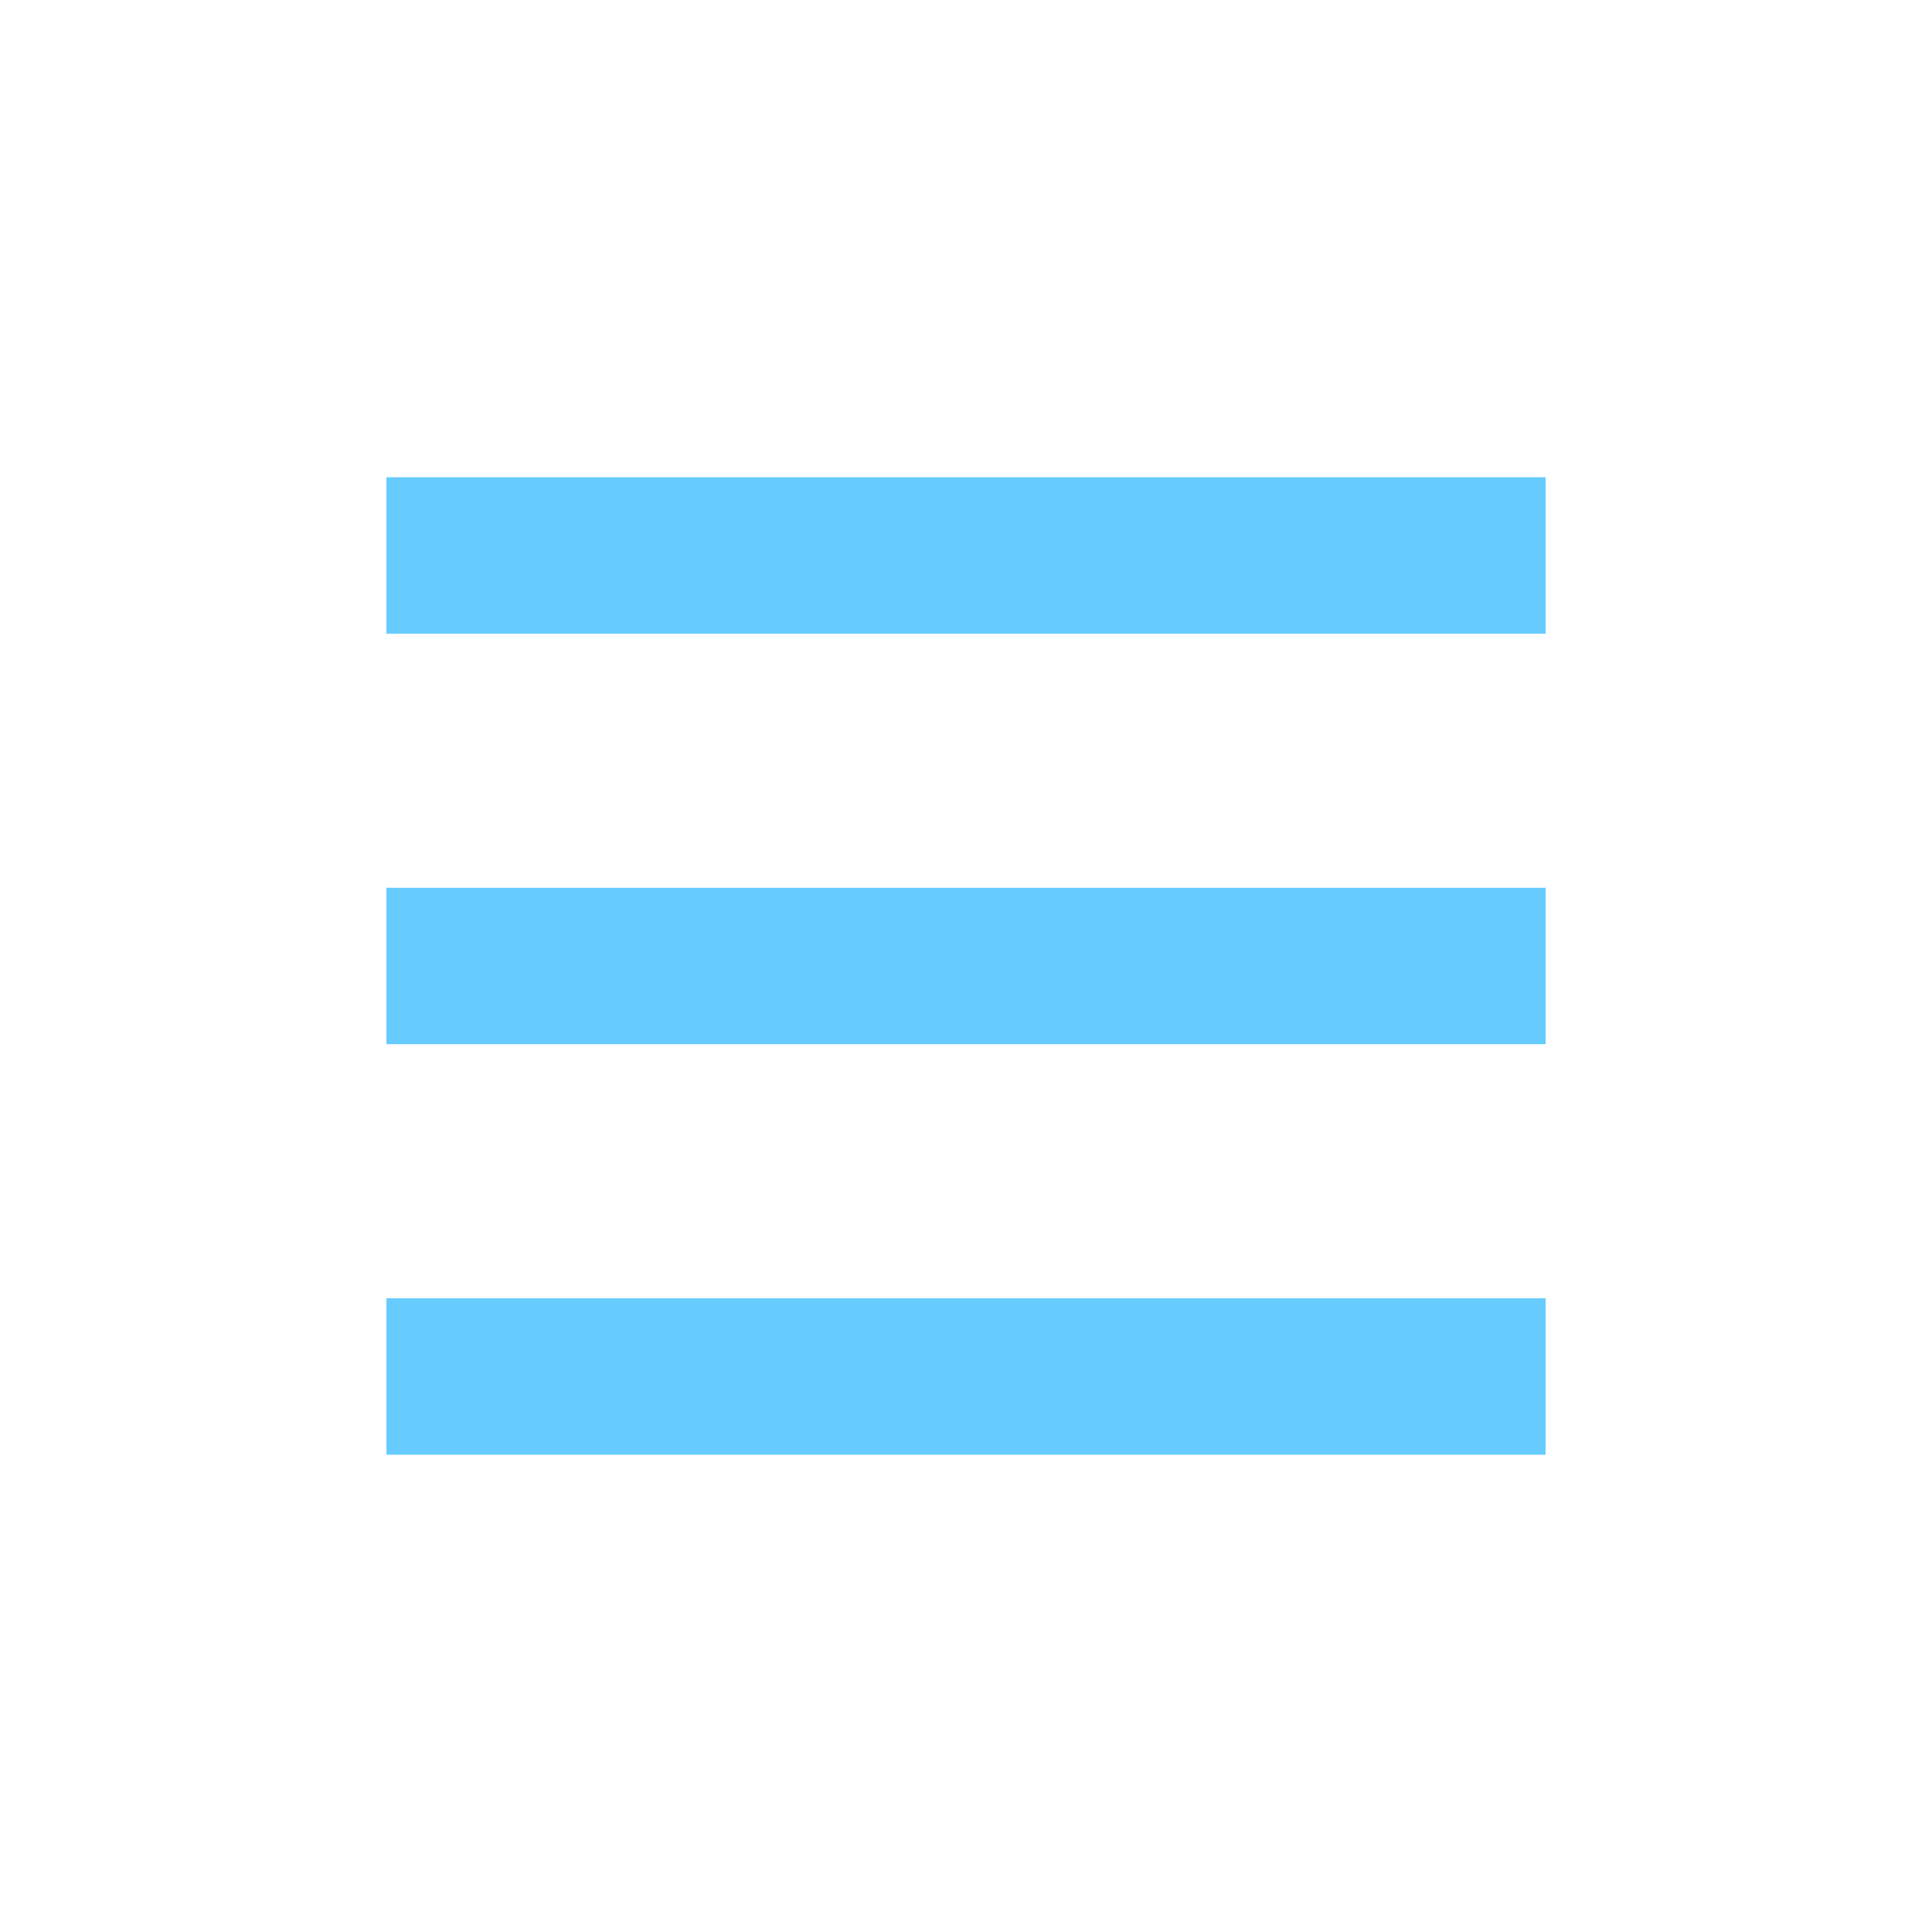
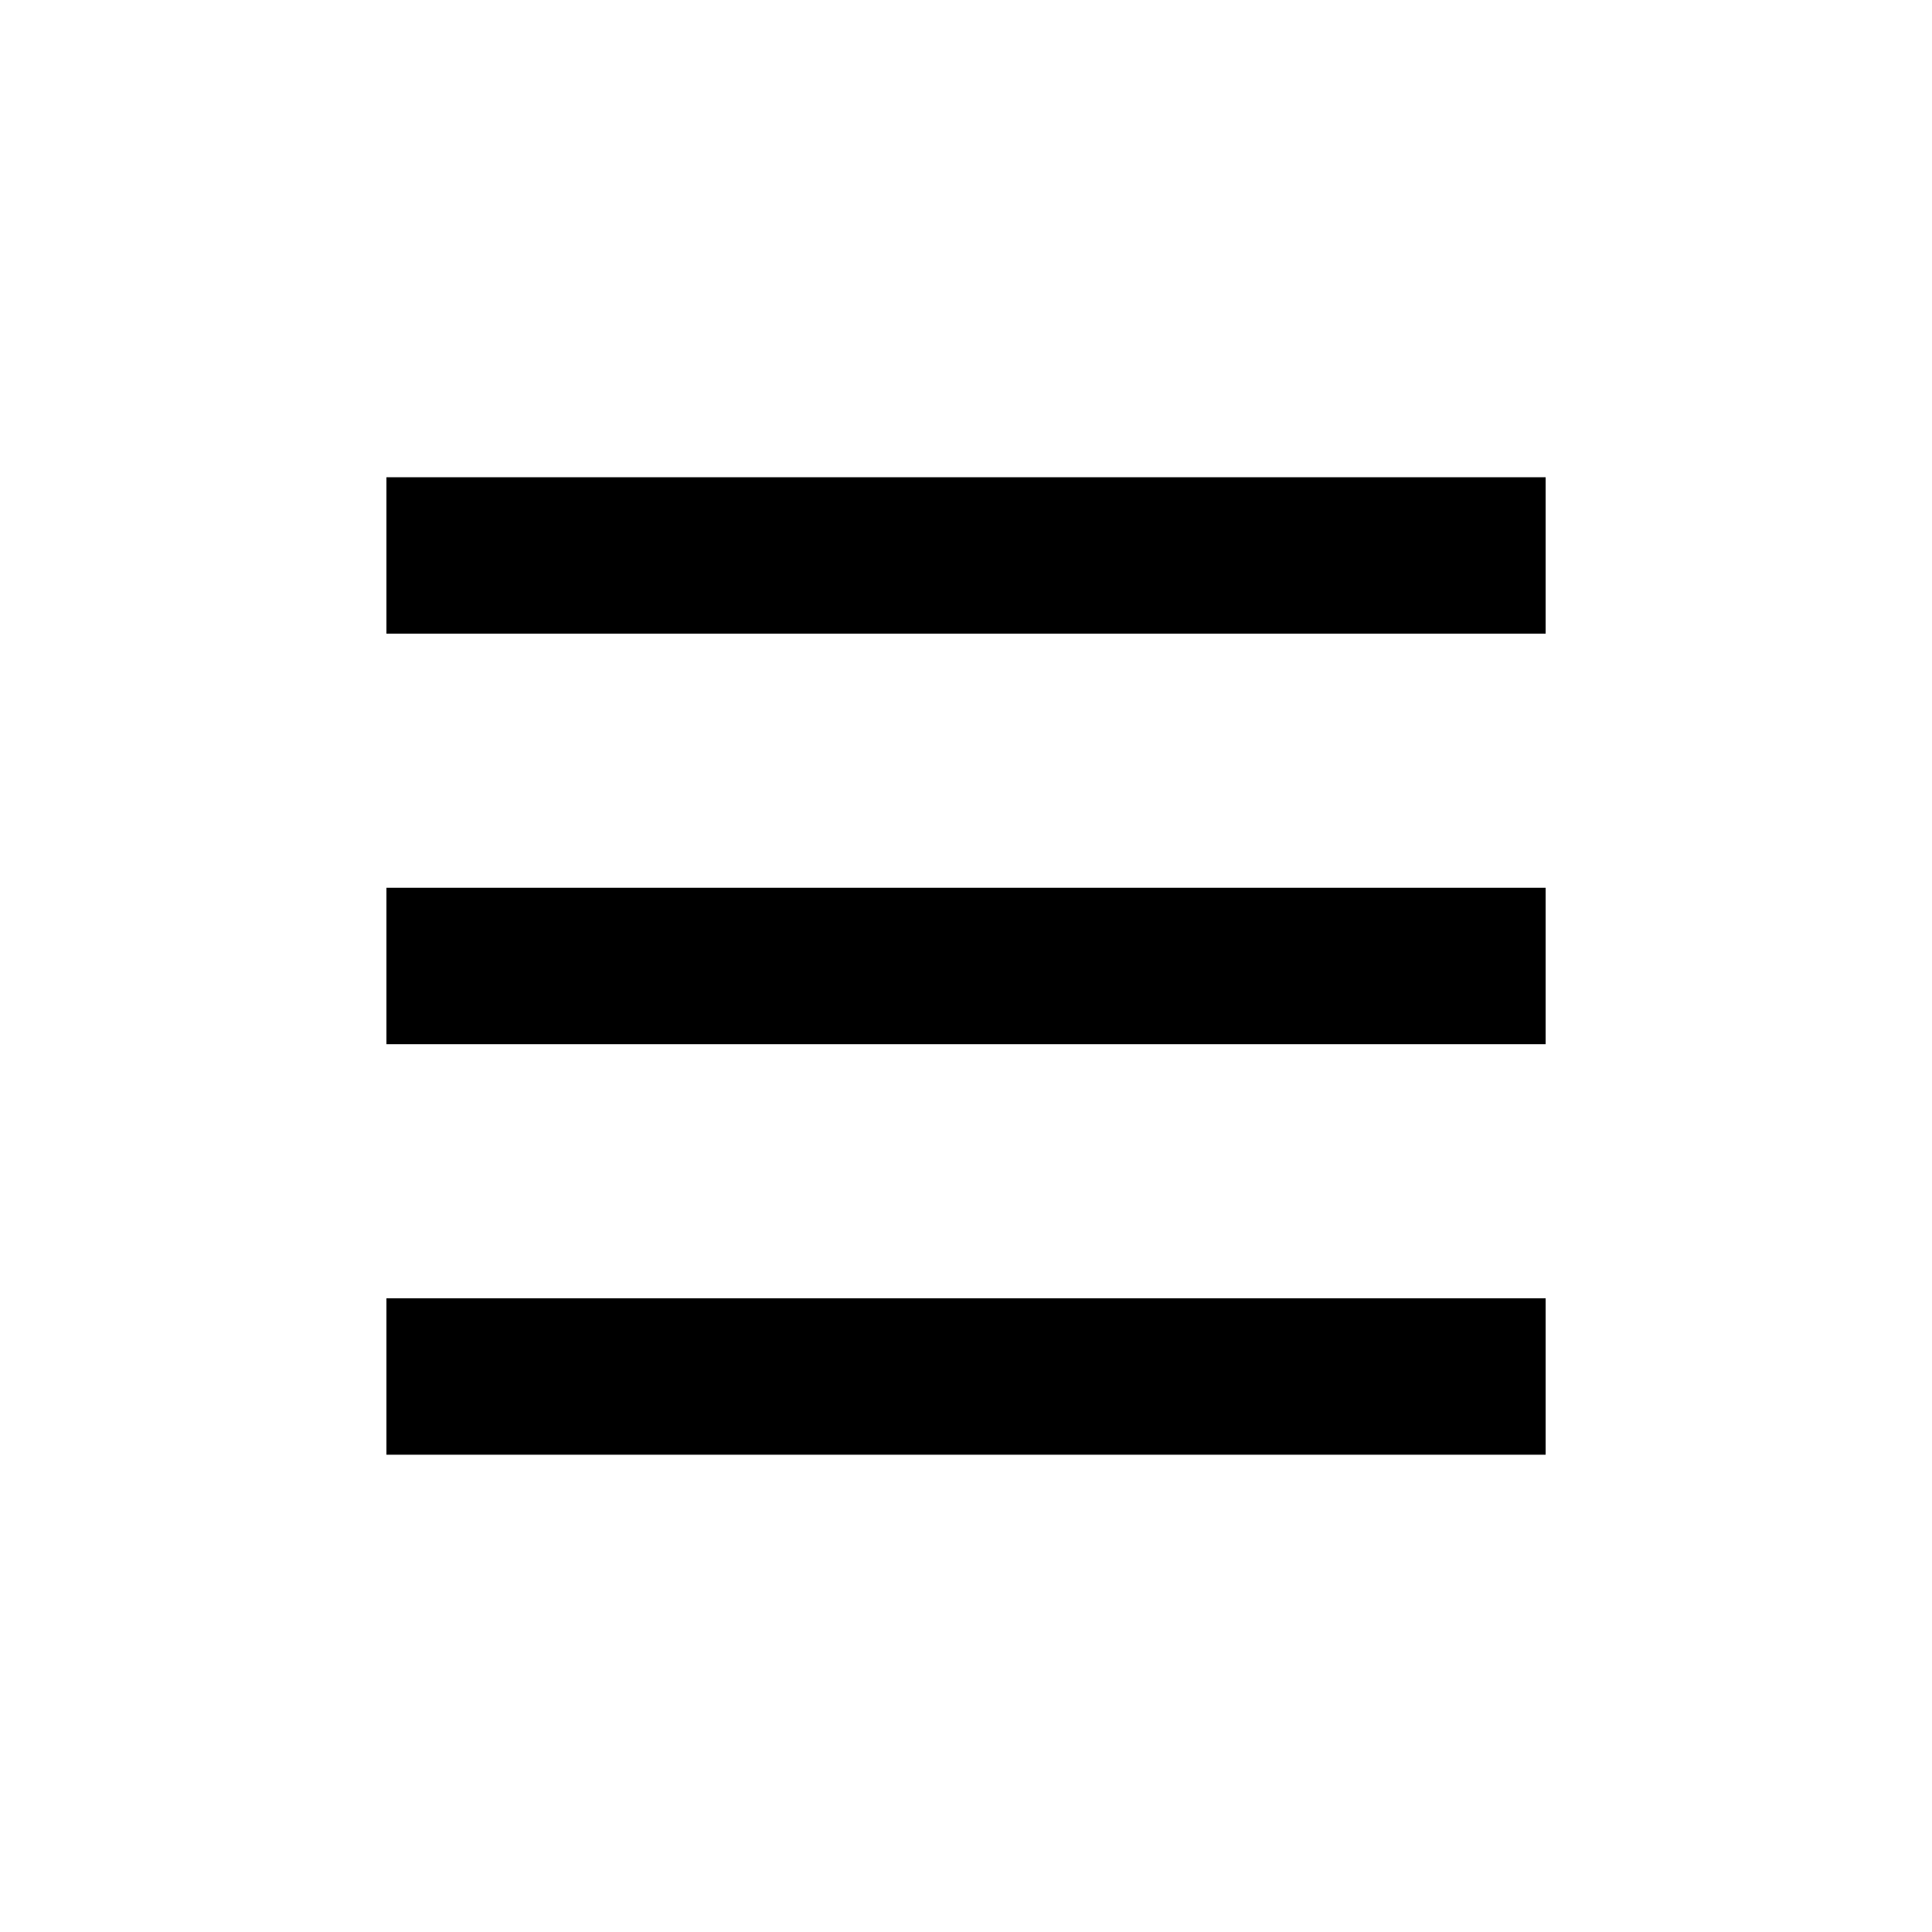
<svg xmlns="http://www.w3.org/2000/svg" width="16" height="16" viewBox="0 0 26.458 26.458" style="display:block">
  <g transform="translate(0,-185.2083)">
-     <path fill="#6cf" style="font-size:27.413px;line-height:1.25;font-family:'Noto Sans Symbols 2';-inkscape-font-specification:'Noto Sans Symbols 2, Normal';stroke-width:0.232" d="M 21.167,193.886 H 5.292 v -2.142 H 21.167 Z m 0,5.622 H 5.292 v -2.142 H 21.167 Z m 0,5.622 H 5.292 v -2.142 H 21.167 Z" id="text2" aria-label="≡" />
+     <path fill="#000" style="font-size:27.413px;line-height:1.25;font-family:'Noto Sans Symbols 2';-inkscape-font-specification:'Noto Sans Symbols 2, Normal';stroke-width:0.232" d="M 21.167,193.886 H 5.292 v -2.142 H 21.167 Z m 0,5.622 H 5.292 v -2.142 H 21.167 Z m 0,5.622 H 5.292 v -2.142 H 21.167 Z" id="text2" aria-label="≡" />
  </g>
</svg>
